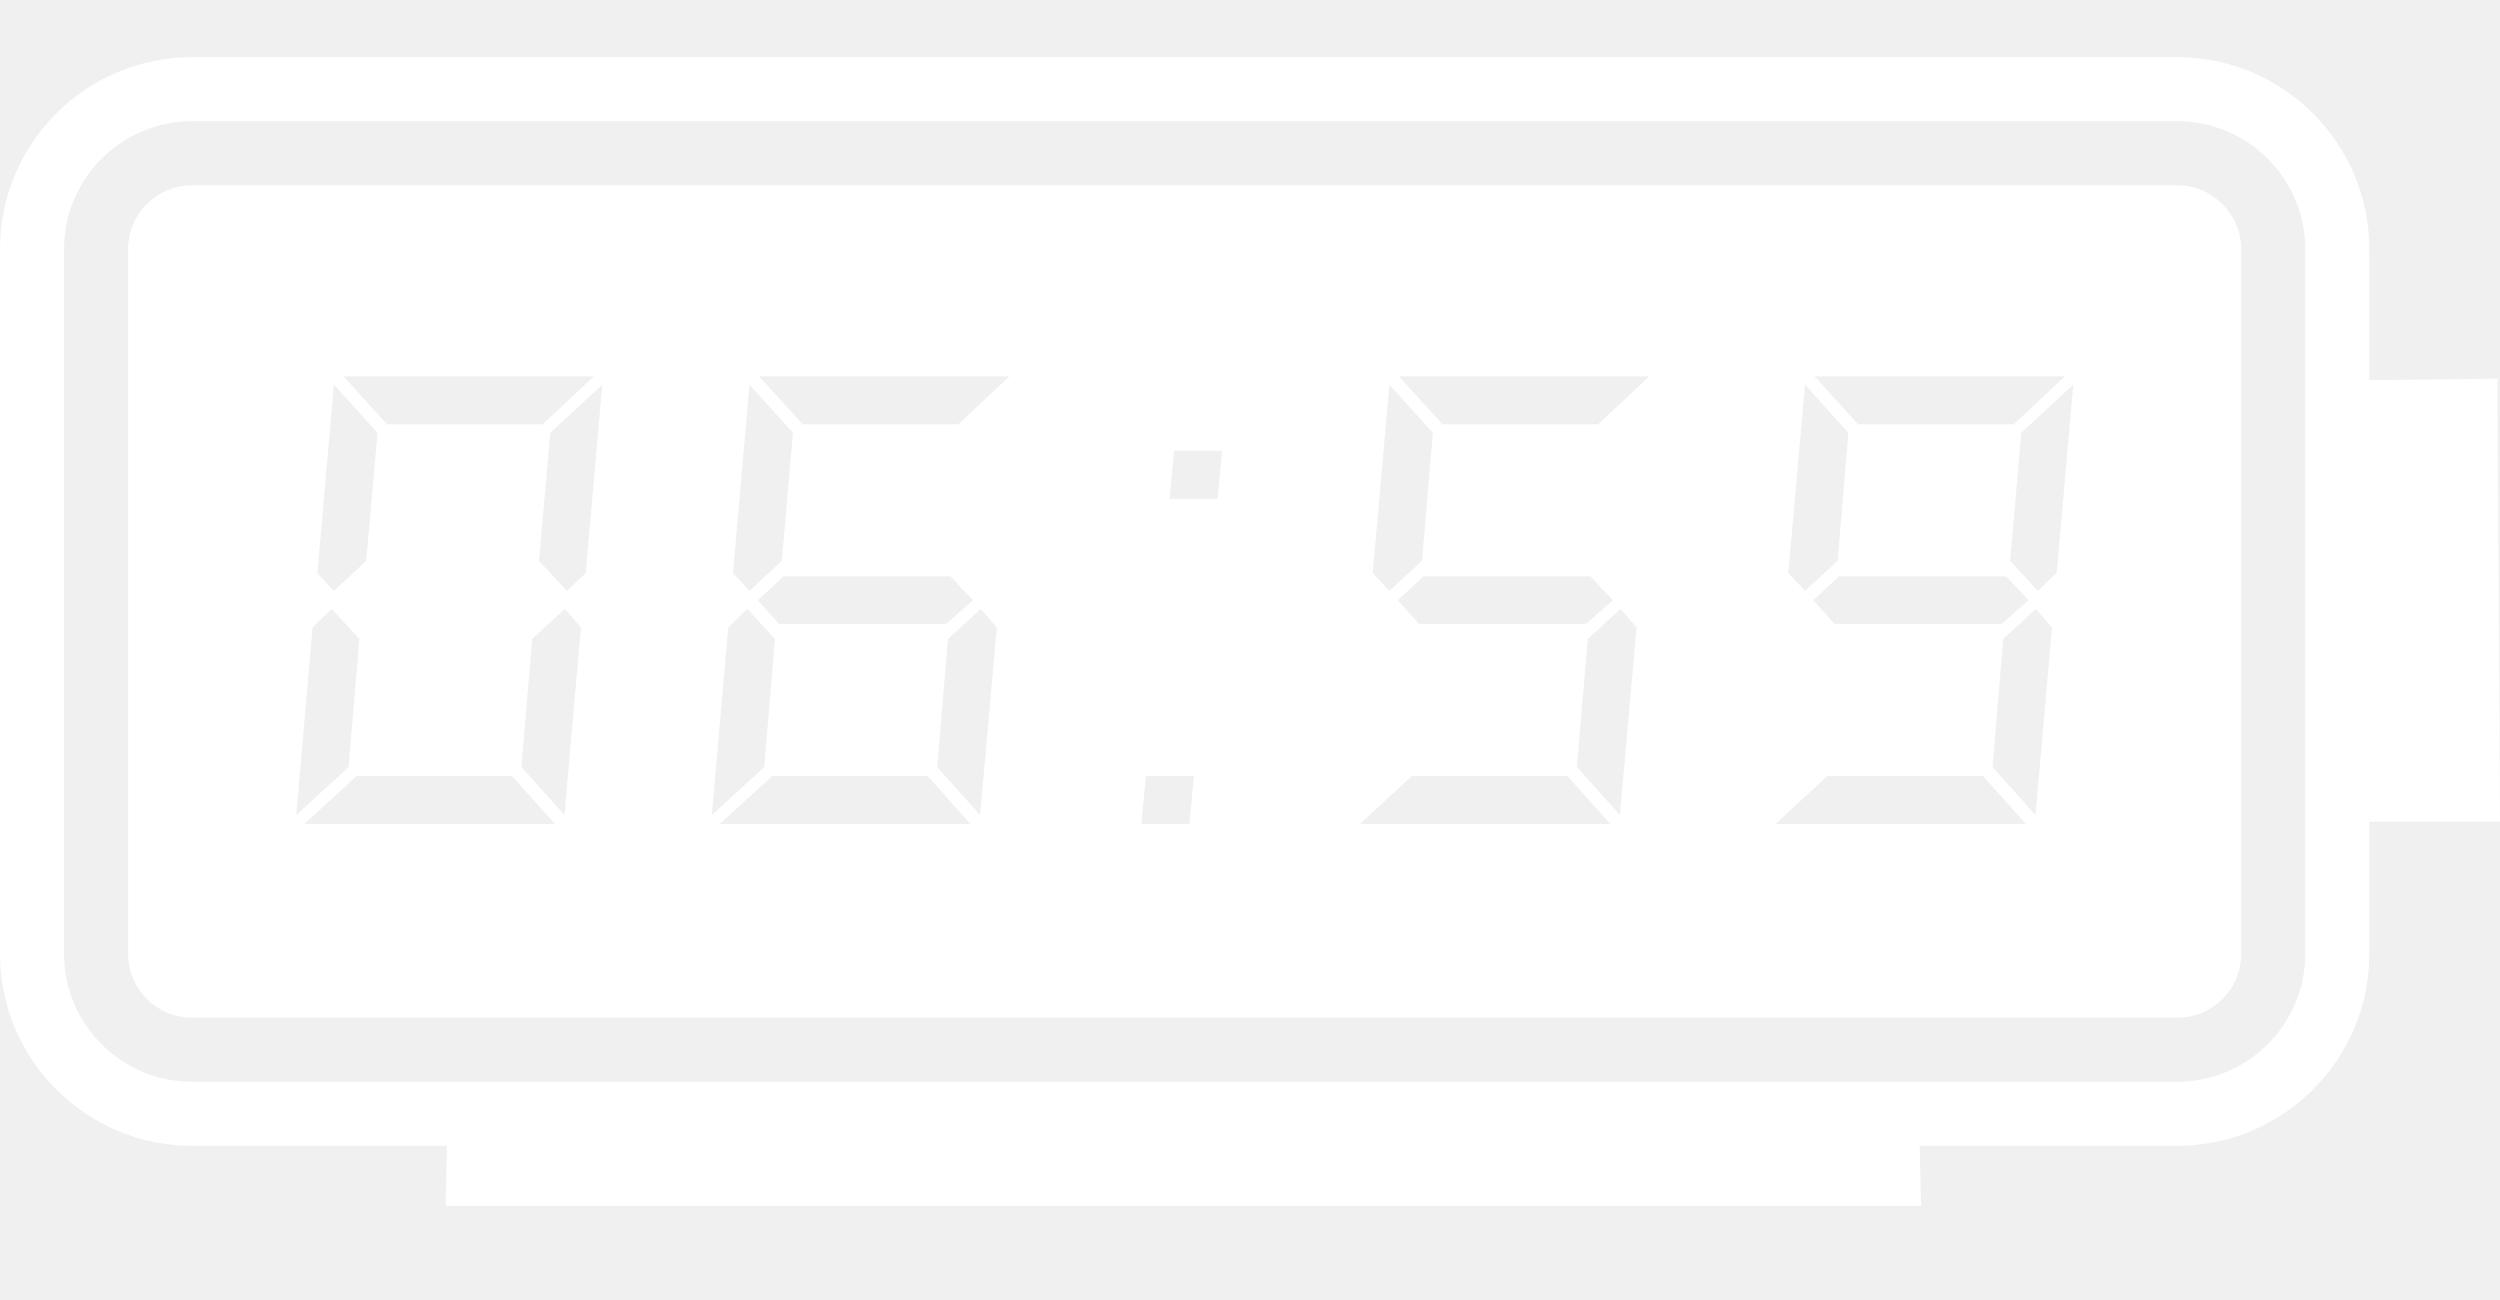
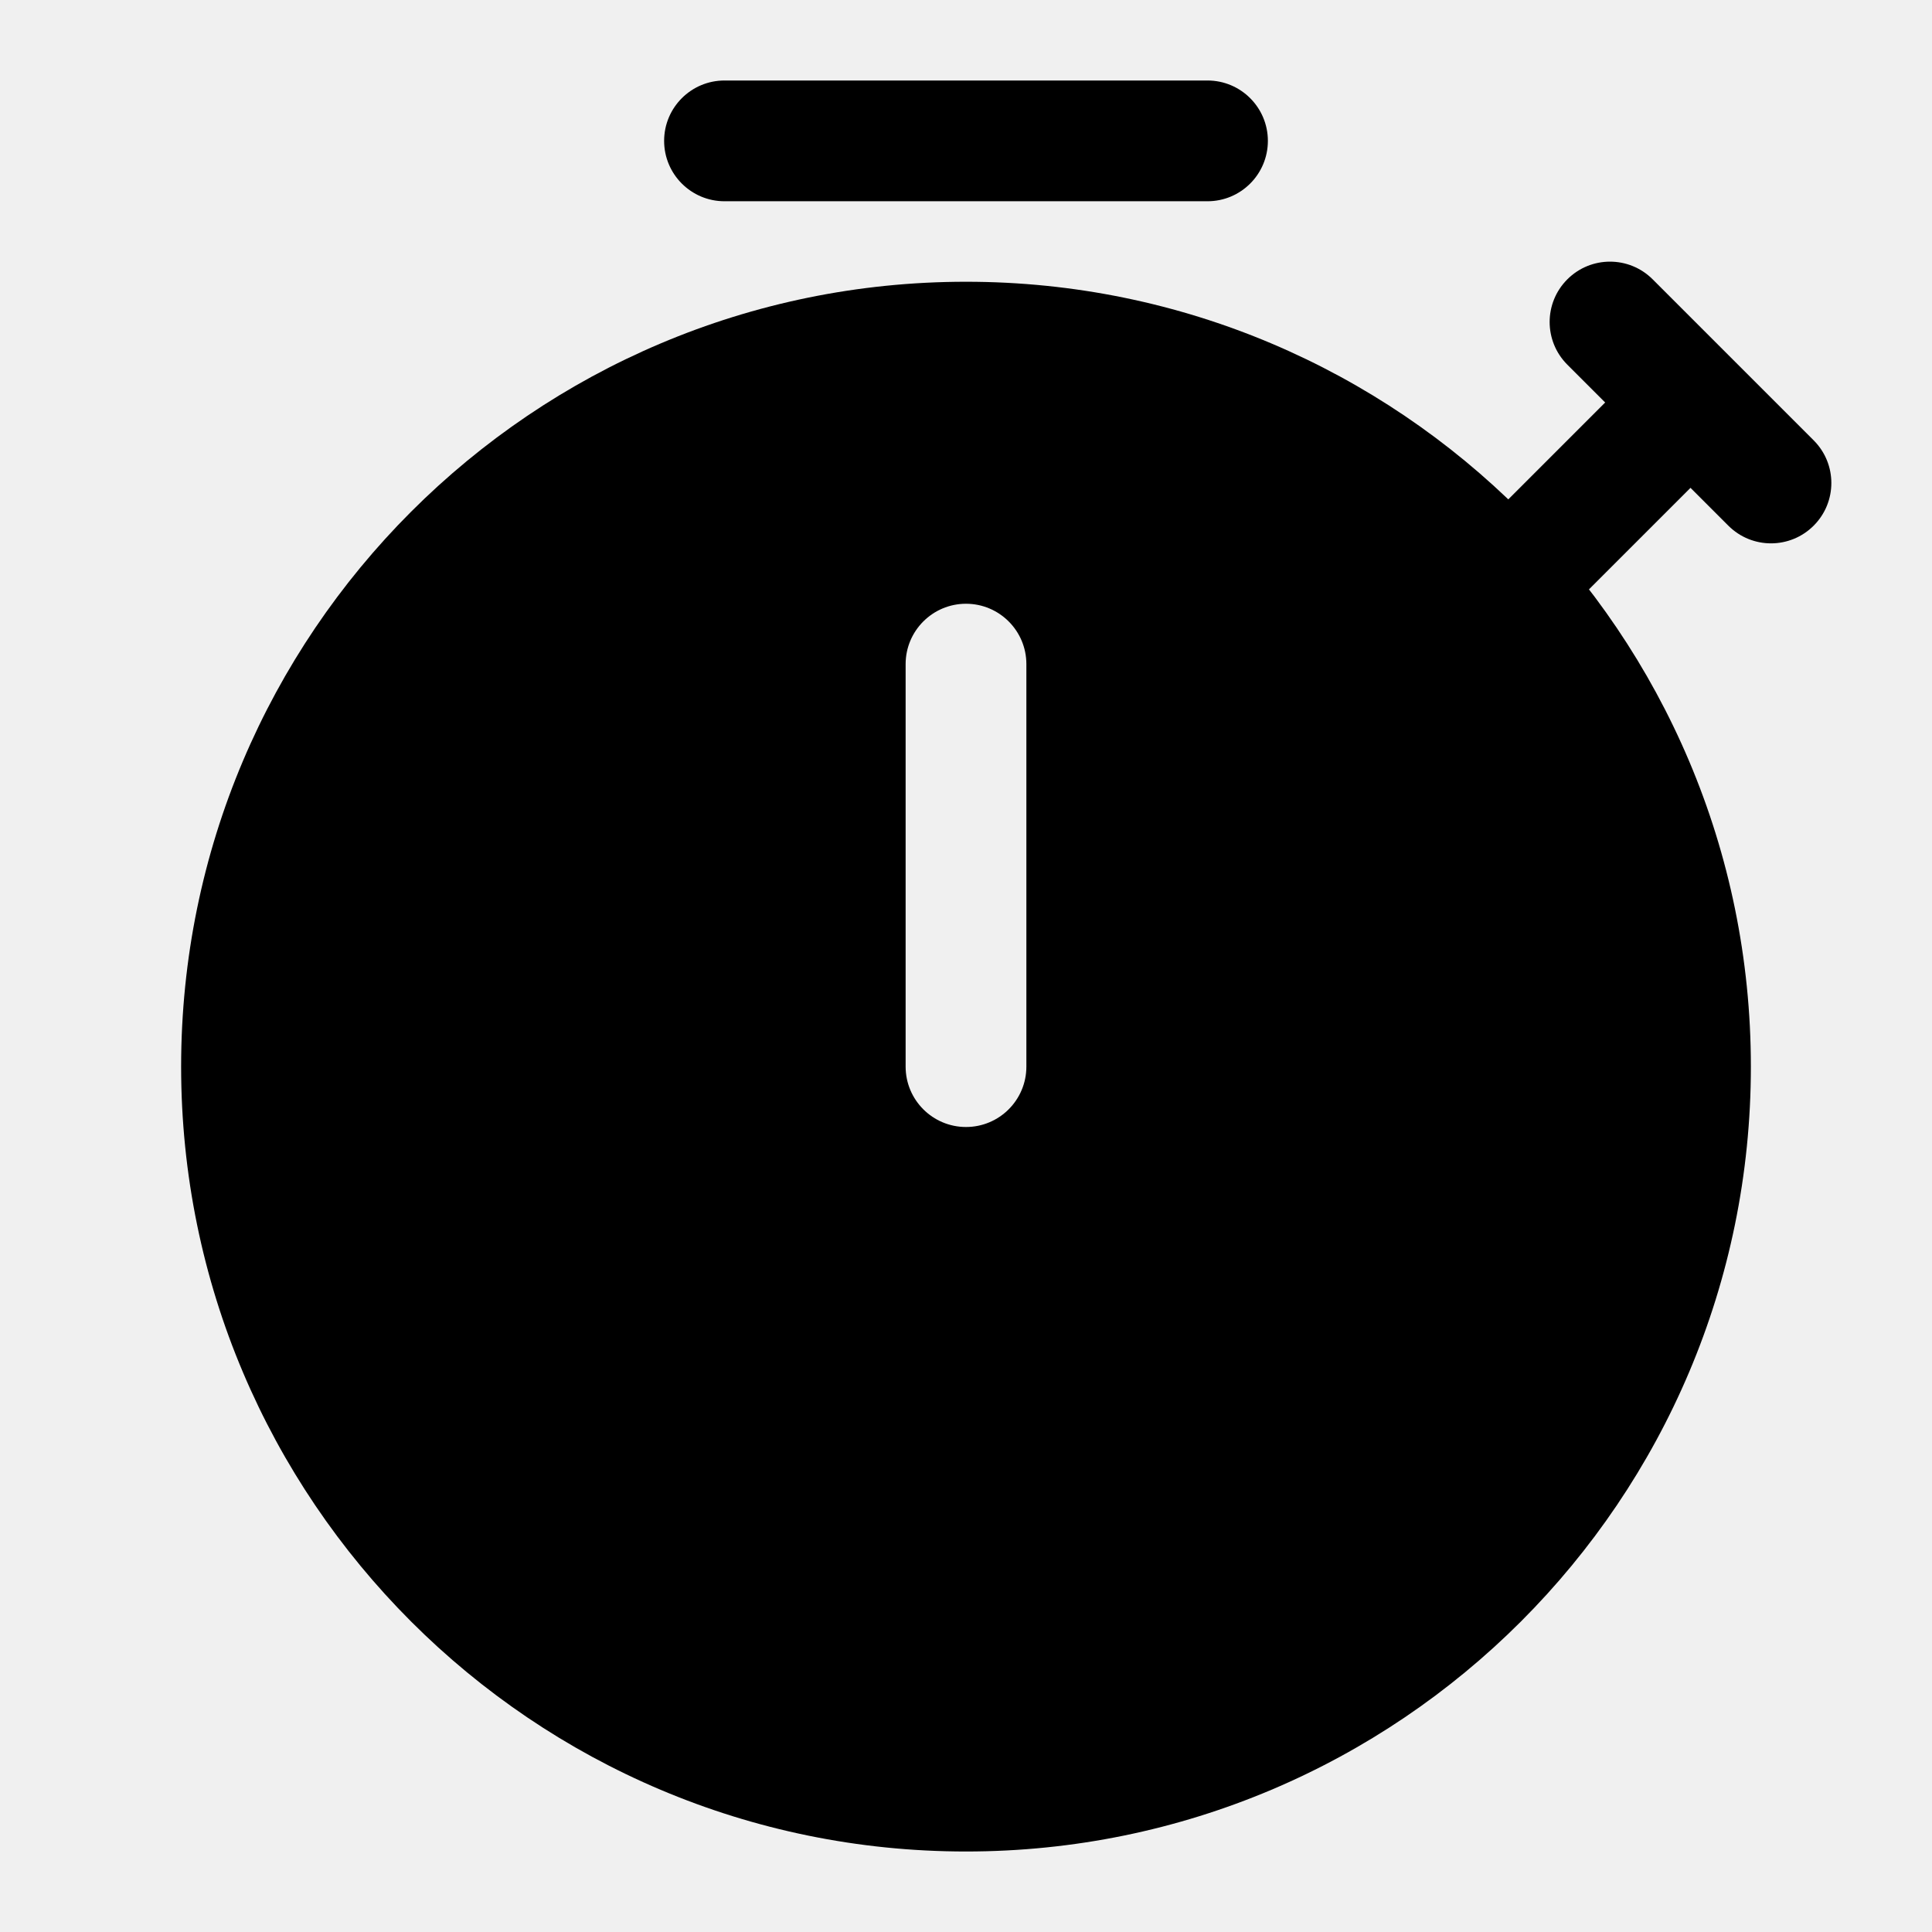
- <svg xmlns="http://www.w3.org/2000/svg" width="25" height="13" viewBox="0 0 25 13" fill="none">
-   <path d="M24.974 3.787L23.693 3.801V2.493C23.693 1.432 22.832 0.572 21.772 0.572H1.921C0.86 0.572 0 1.432 0 2.493V9.537C0 10.597 0.86 11.458 1.921 11.458H4.469L4.456 12.059H19.211L19.197 11.458H21.772C22.832 11.458 23.693 10.597 23.693 9.537V8.217H25L24.974 3.787ZM23.053 9.537C23.053 10.244 22.479 10.818 21.772 10.818H1.921C1.214 10.818 0.64 10.244 0.64 9.537V2.493C0.64 1.786 1.214 1.212 1.921 1.212H21.772C22.479 1.212 23.053 1.786 23.053 2.493V9.537ZM21.772 1.853H1.921C1.567 1.853 1.281 2.139 1.281 2.493V9.537C1.281 9.891 1.567 10.177 1.921 10.177H21.772C22.125 10.177 22.412 9.891 22.412 9.537V2.493C22.412 2.14 22.125 1.853 21.772 1.853ZM20.649 3.763L20.137 4.243H18.581L18.145 3.763H20.649ZM20.062 5.764L20.286 6.002L20.017 6.239H18.345L18.133 6.002L18.389 5.764H20.062ZM18.05 3.847L18.484 4.328L18.376 5.608L18.05 5.909L17.883 5.73L18.05 3.847ZM13.894 3.847L14.329 4.328L14.22 5.608L13.894 5.909L13.727 5.73L13.894 3.847ZM15.904 5.764L16.129 6.002L15.86 6.239H14.189L13.978 6.002L14.233 5.764H15.904ZM7.495 3.847L7.93 4.328L7.818 5.608L7.495 5.91L7.33 5.731L7.495 3.847ZM9.505 5.764L9.73 6.002L9.461 6.239H7.788L7.579 6.002L7.835 5.764H9.505ZM5.939 3.763L5.426 4.243H3.87L3.435 3.763H5.939ZM3.339 3.847L3.775 4.328L3.662 5.608L3.339 5.91L3.174 5.731L3.339 3.847ZM3.126 6.274L3.318 6.089L3.594 6.39L3.486 7.671L2.962 8.151L3.126 6.274ZM3.042 8.24L3.567 7.76H5.12L5.549 8.24H3.042ZM5.645 8.15L5.214 7.67L5.322 6.389L5.649 6.089L5.809 6.274L5.645 8.15ZM5.857 5.73L5.669 5.909L5.39 5.608L5.503 4.327L6.023 3.847L5.857 5.73ZM7.282 6.274L7.474 6.089L7.75 6.39L7.642 7.671L7.118 8.151L7.282 6.274ZM7.197 8.24L7.722 7.76H9.276L9.705 8.24H7.197ZM9.801 8.151L9.372 7.67L9.48 6.39L9.807 6.089L9.968 6.274L9.801 8.151ZM9.583 4.243H8.027L7.591 3.763H10.095L9.583 4.243ZM11.895 8.24H11.414L11.459 7.76H11.939L11.895 8.24ZM12.176 4.989H11.696L11.741 4.508H12.221L12.176 4.989ZM13.599 8.24L14.118 7.76H15.674L16.103 8.24H13.599ZM16.199 8.15L15.769 7.67L15.878 6.39L16.205 6.089L16.366 6.274L16.199 8.15ZM15.981 4.243H14.425L13.989 3.763H16.493L15.981 4.243ZM17.755 8.24L18.274 7.76H19.83L20.259 8.24H17.755ZM20.355 8.15L19.925 7.67L20.032 6.389L20.359 6.089L20.52 6.274L20.355 8.15ZM20.567 5.73L20.379 5.909L20.101 5.608L20.213 4.327L20.733 3.847L20.567 5.73Z" fill="white" />
+ <svg xmlns="http://www.w3.org/2000/svg" width="800px" height="800px" viewBox="0 0 24 24" fill="none">
+   <g id="style=fill">
+     <g id="chronometer">
+       <path id="line (Stroke)" fill-rule="evenodd" clip-rule="evenodd" d="M18.47 7.53C18.177 7.237 18.177 6.763 18.47 6.47L19.97 4.97C20.263 4.677 20.737 4.677 21.03 4.97C21.323 5.263 21.323 5.737 21.03 6.03L19.53 7.53C19.237 7.823 18.763 7.823 18.47 7.53Z" fill="#000000" />
+       <path id="line (Stroke)_2" fill-rule="evenodd" clip-rule="evenodd" d="M22.53 6.53C22.237 6.823 21.763 6.823 21.47 6.53L19.47 4.53C19.177 4.237 19.177 3.763 19.47 3.47C19.763 3.177 20.237 3.177 20.53 3.47L22.53 5.47C22.823 5.763 22.823 6.237 22.53 6.53Z" fill="#000000" />
+       <path id="Subtract" fill-rule="evenodd" clip-rule="evenodd" d="M12 3.5C6.618 3.5 2.25 7.868 2.25 13.25C2.25 18.632 6.618 23 12 23C17.382 23 21.75 18.632 21.75 13.25C21.75 7.868 17.382 3.5 12 3.5ZM12.75 8.25C12.75 7.836 12.414 7.5 12 7.5C11.586 7.5 11.25 7.836 11.25 8.25V13.25C11.25 13.664 11.586 14 12 14C12.414 14 12.75 13.664 12.75 13.25V8.25Z" fill="#000000" />
+       <path id="line (Stroke)_3" fill-rule="evenodd" clip-rule="evenodd" d="M8.25 1.75C8.25 2.164 8.586 2.5 9 2.5L15 2.5C15.414 2.5 15.75 2.164 15.75 1.75C15.75 1.336 15.414 1 15 1L9 1C8.586 1 8.25 1.336 8.25 1.75Z" fill="#000000" />
+     </g>
+   </g>
</svg>
